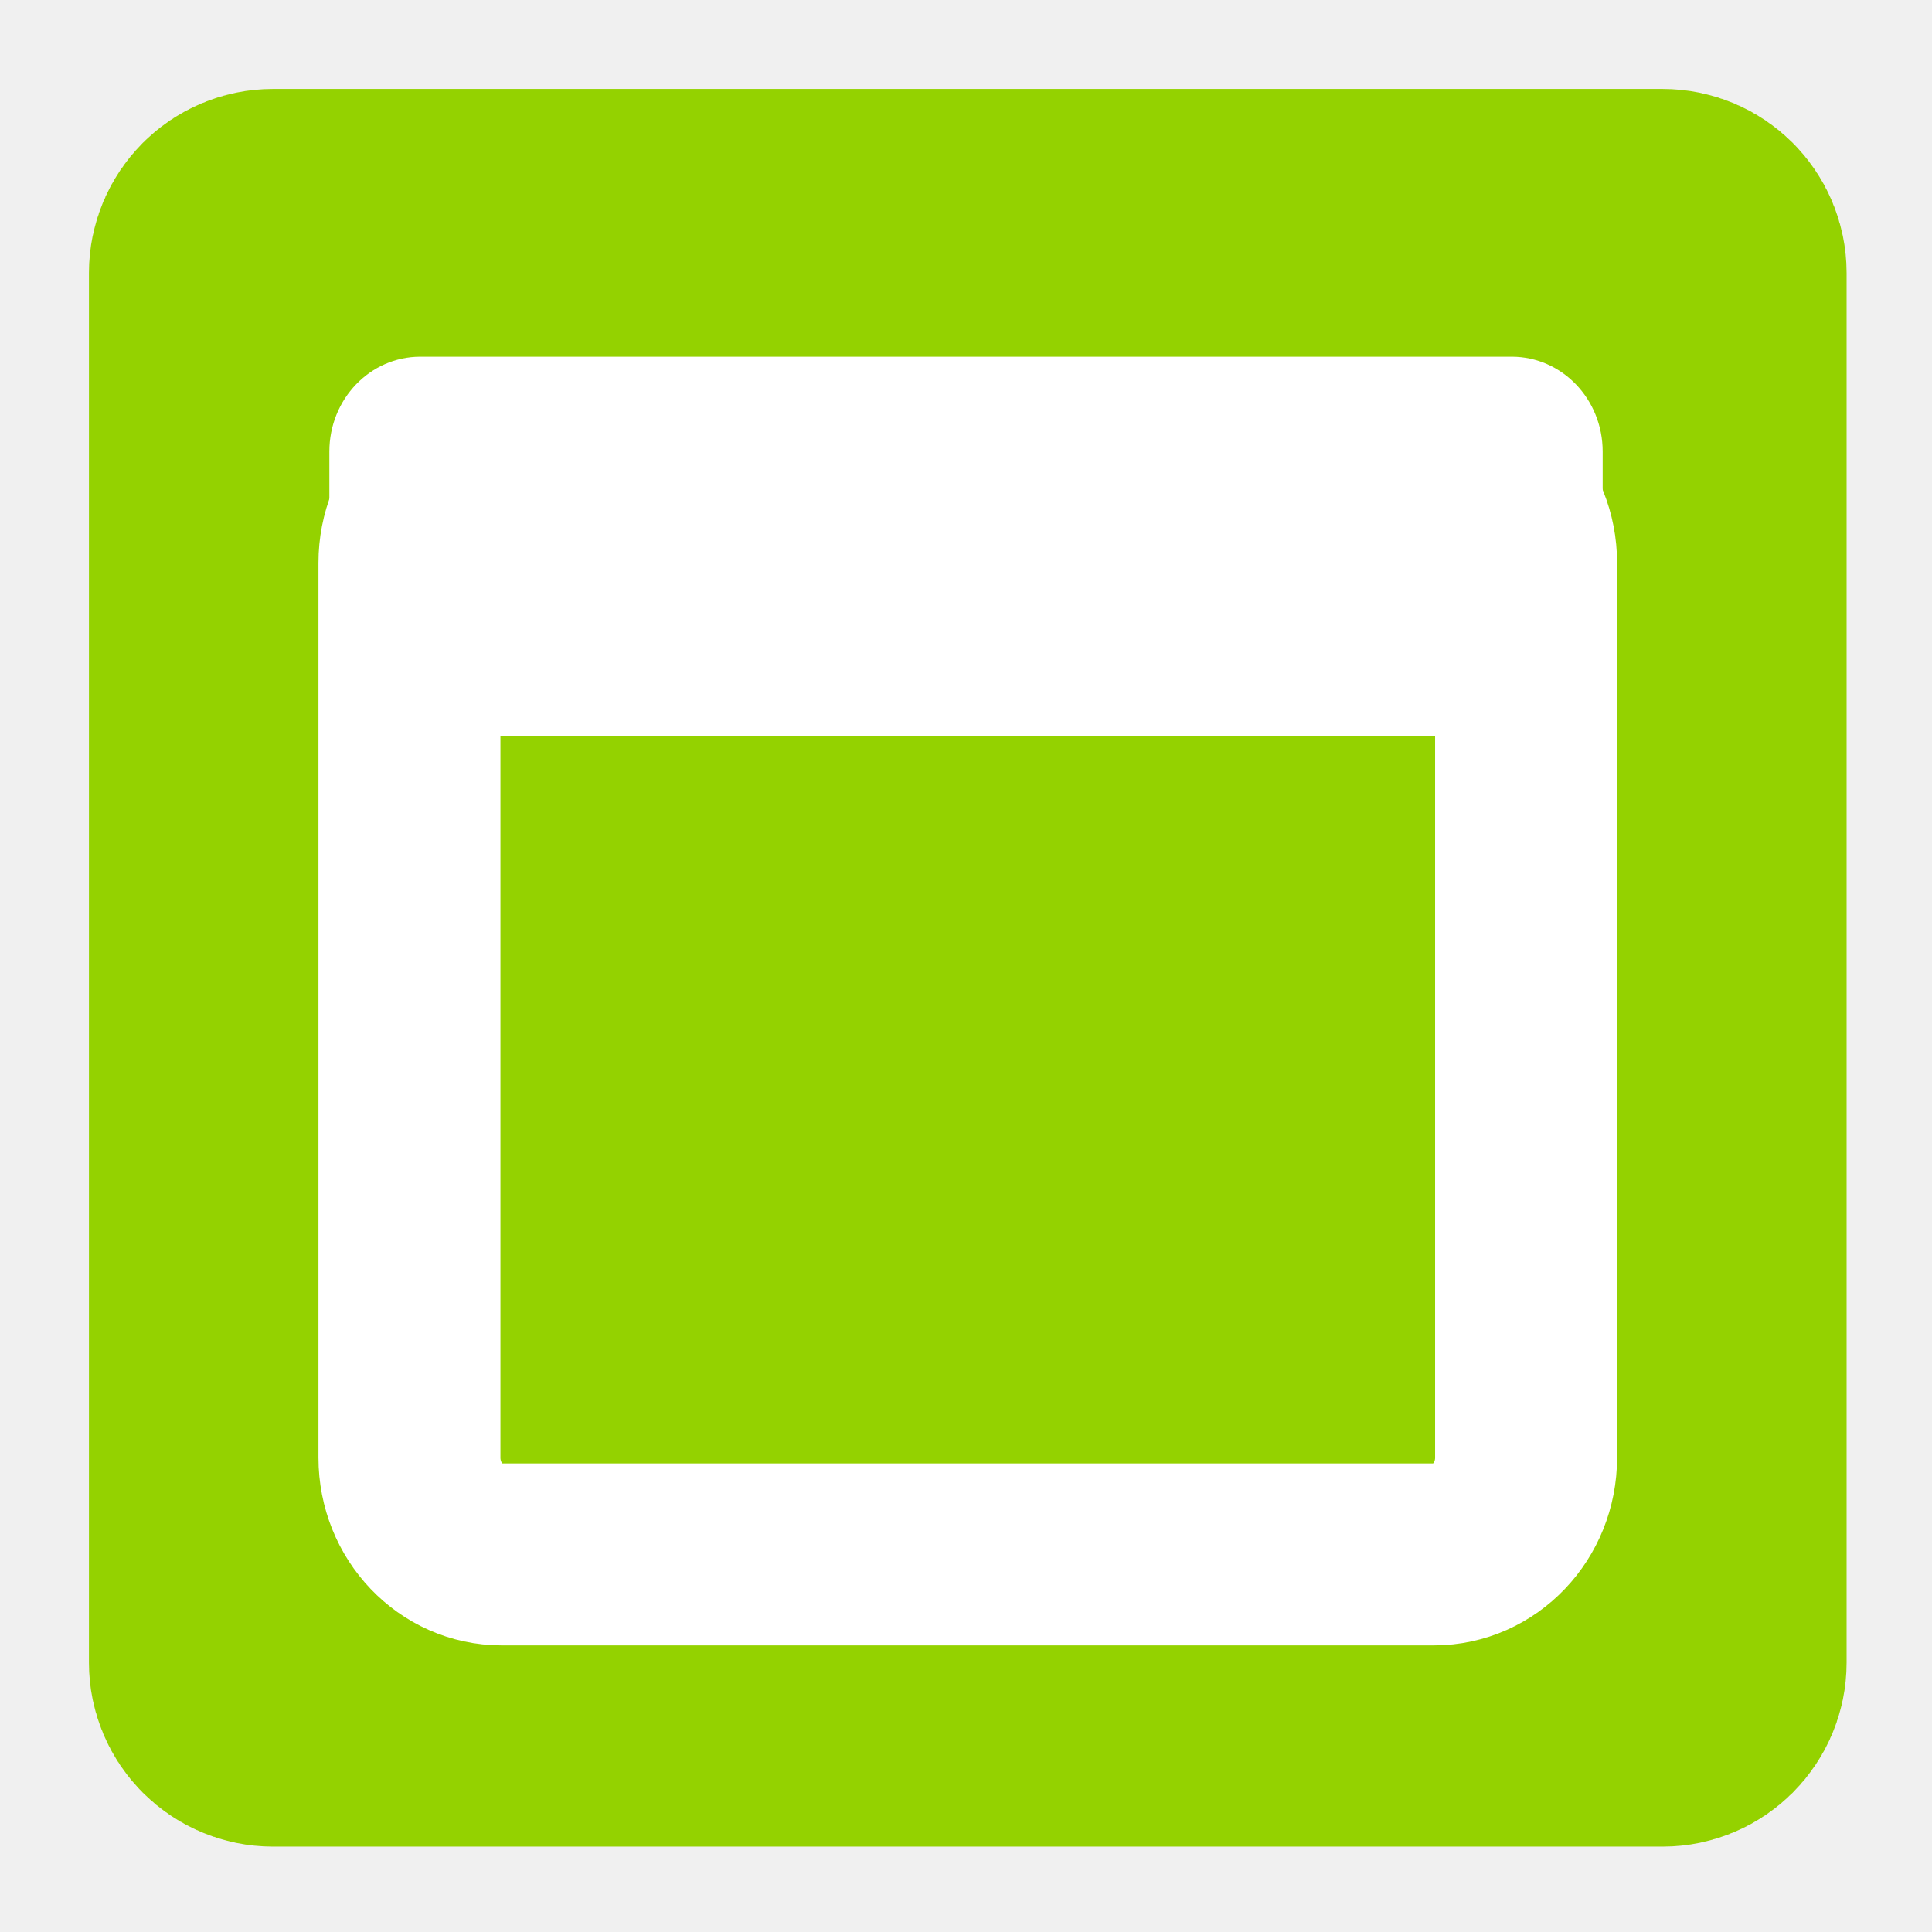
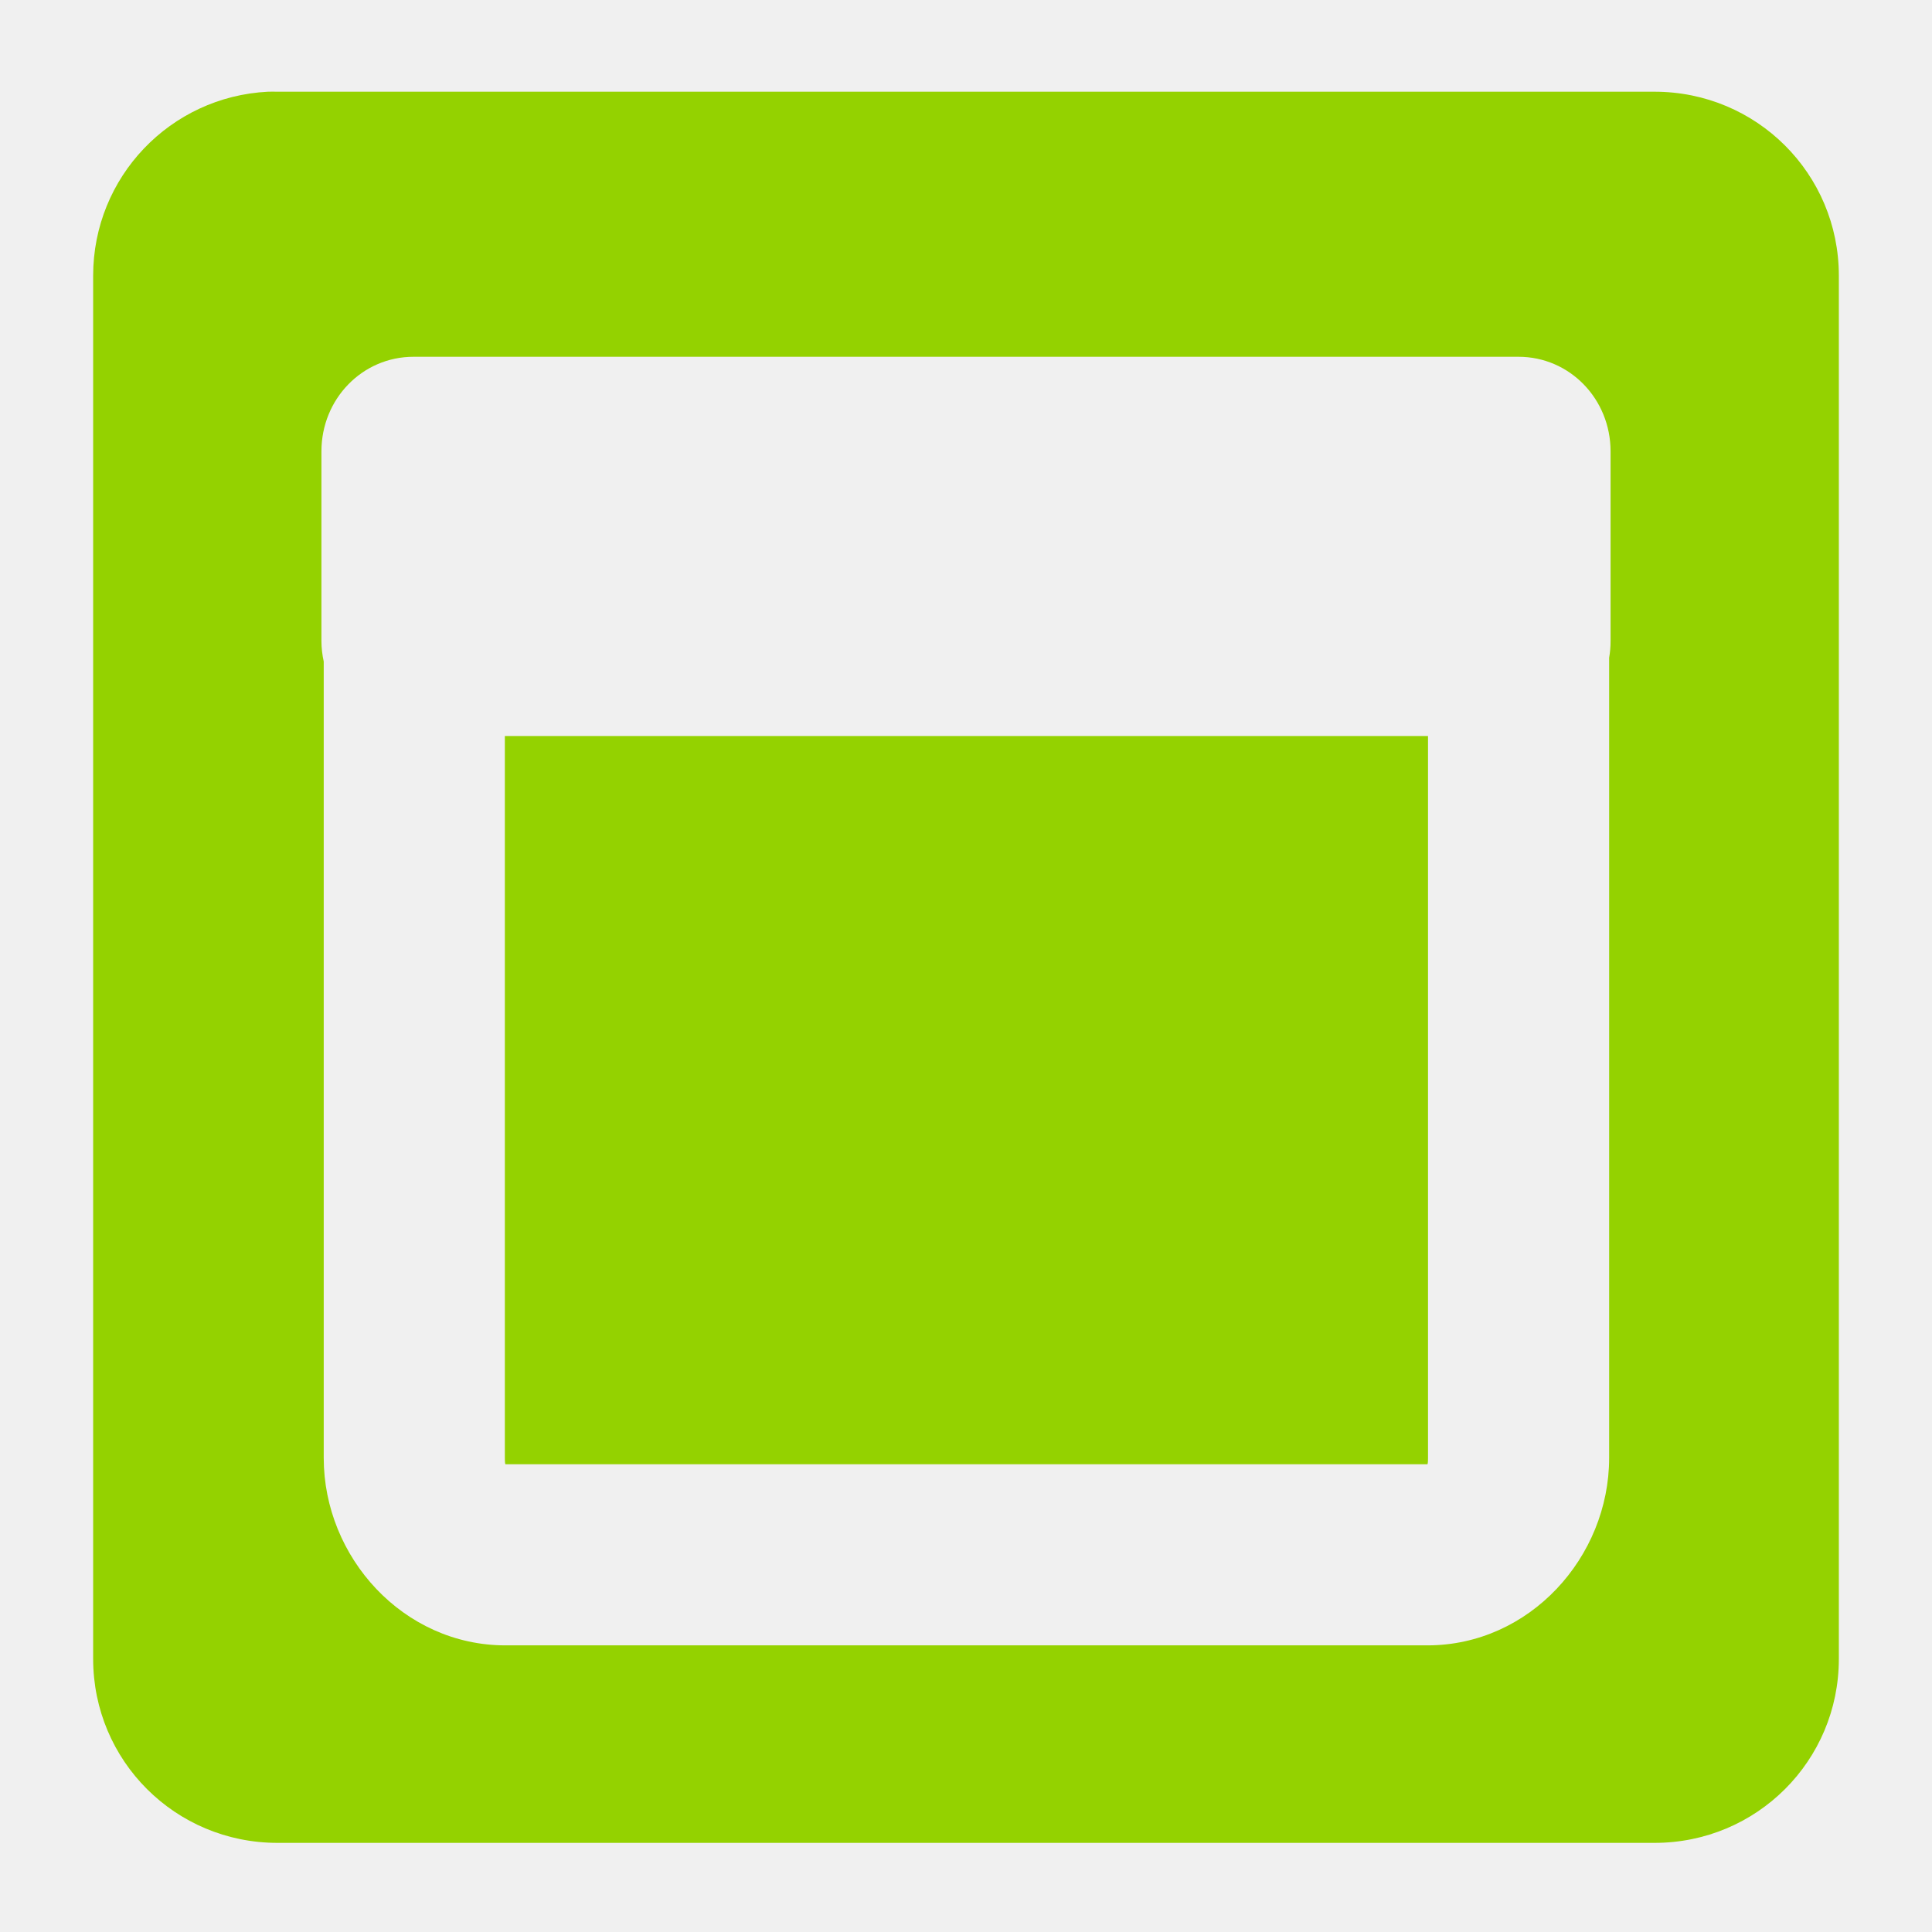
<svg xmlns="http://www.w3.org/2000/svg" xmlns:xlink="http://www.w3.org/1999/xlink" id="svg1340" width="210" height="210" version="1.0">
  <defs id="defs1343">
    <marker orient="auto" refY="0" refX="0" id="Arrow2Send" style="overflow:visible">
      <path id="path8423" style="font-size:12px;fill-rule:evenodd;stroke-width:0.625;stroke-linejoin:round" d="M 8.719,4.034 -2.207,0.016 8.719,-4.002 c -1.745,2.372 -1.735,5.617 -6e-7,8.035 z" transform="matrix(-0.3,0,0,-0.3,0.69,0)" />
    </marker>
    <marker orient="auto" refY="0" refX="0" id="Arrow1Mend" style="overflow:visible">
      <path id="path8447" d="M 0,0 5,-5 -12.5,0 5,5 0,0 z" style="fill-rule:evenodd;stroke:#000000;stroke-width:1pt;marker-start:none" transform="matrix(-0.4,0,0,-0.4,-4,0)" />
    </marker>
    <marker orient="auto" refY="0" refX="0" id="Arrow1Send" style="overflow:visible">
      <path id="path8441" d="M 0,0 5,-5 -12.5,0 5,5 0,0 z" style="fill-rule:evenodd;stroke:#000000;stroke-width:1pt;marker-start:none" transform="matrix(-0.2,0,0,-0.2,-1.2,0)" />
    </marker>
    <marker orient="auto" refY="0" refX="0" id="Arrow2Mend" style="overflow:visible">
      <path id="path8429" style="font-size:12px;fill-rule:evenodd;stroke-width:0.625;stroke-linejoin:round" d="M 8.719,4.034 -2.207,0.016 8.719,-4.002 c -1.745,2.372 -1.735,5.617 -6e-7,8.035 z" transform="scale(-0.6,-0.6)" />
    </marker>
    <marker orient="auto" refY="0" refX="0" id="Arrow2Lend" style="overflow:visible">
      <path id="path8435" style="font-size:12px;fill-rule:evenodd;stroke-width:0.625;stroke-linejoin:round" d="M 8.719,4.034 -2.207,0.016 8.719,-4.002 c -1.745,2.372 -1.735,5.617 -6e-7,8.035 z" transform="matrix(-1.1,0,0,-1.1,-1.1,0)" />
    </marker>
    <linearGradient id="linearGradient9578">
      <stop style="stop-color:#ffffff;stop-opacity:1;" offset="0" id="stop9580" />
      <stop style="stop-color:#d3d3d3;stop-opacity:1;" offset="1" id="stop9582" />
    </linearGradient>
    <linearGradient xlink:href="#linearGradient2250" id="linearGradient3336" x1="-231.198" y1="227.093" x2="-54.282" y2="245.46" gradientUnits="userSpaceOnUse" gradientTransform="translate(308.8946,-111.4211)" />
    <linearGradient id="linearGradient2250">
      <stop style="stop-color:#ff0000;stop-opacity:1;" offset="0" id="stop2252" />
      <stop style="stop-color:#850000;stop-opacity:1;" offset="1" id="stop2254" />
    </linearGradient>
    <linearGradient id="linearGradient2244">
      <stop id="stop2246" offset="0" style="stop-color:#6fff58;stop-opacity:1;" />
      <stop id="stop2248" offset="1" style="stop-color:#327e29;stop-opacity:1;" />
    </linearGradient>
    <linearGradient id="linearGradient2232">
      <stop style="stop-color:#0030ff;stop-opacity:1;" offset="0" id="stop2234" />
      <stop style="stop-color:#02116f;stop-opacity:1;" offset="1" id="stop2236" />
    </linearGradient>
    <linearGradient xlink:href="#linearGradient2250" id="linearGradient1913" gradientUnits="userSpaceOnUse" gradientTransform="translate(308.8946,-111.4211)" x1="-231.198" y1="227.093" x2="-54.282" y2="245.46" />
    <linearGradient xlink:href="#linearGradient2250" id="linearGradient1899" gradientUnits="userSpaceOnUse" gradientTransform="matrix(1.046474,0,0,1.129193,304.9935,-155.0627)" x1="-231.198" y1="227.093" x2="-54.282" y2="245.46" />
    <radialGradient xlink:href="#linearGradient20172-3" id="radialGradient7507" gradientUnits="userSpaceOnUse" gradientTransform="matrix(0.131681,1.11929,-1.53073,0.180085,1405.42,303.648)" cx="66.736" cy="617.75" fx="66.736" fy="617.75" r="75.941" />
    <linearGradient id="linearGradient20172-3">
      <stop style="stop-color:#264773;stop-opacity:1;" offset="0" id="stop20174-4" />
      <stop style="stop-color:#3c6eb4;stop-opacity:0;" offset="1" id="stop20176-2" />
    </linearGradient>
    <radialGradient xlink:href="#linearGradient20180-1" id="radialGradient7509" gradientUnits="userSpaceOnUse" gradientTransform="matrix(1.49685,-0.70451,0.297478,0.632044,44.2577,197.374)" cx="146.08" cy="640.989" fx="146.08" fy="640.989" r="69.303" />
    <linearGradient id="linearGradient20180-1">
      <stop style="stop-color:#f0f4fa;stop-opacity:1;" offset="0" id="stop20182-8" />
      <stop style="stop-color:#3c6eb4;stop-opacity:0;" offset="1" id="stop20184-1" />
    </linearGradient>
    <linearGradient xlink:href="#linearGradient24764-4" id="linearGradient7511" gradientUnits="userSpaceOnUse" gradientTransform="translate(648.598,-217.77)" x1="-195" y1="767.362" x2="-265" y2="687.362" />
    <linearGradient id="linearGradient24764-4">
      <stop style="stop-color:#1f395e;stop-opacity:1;" offset="0" id="stop24766-3" />
      <stop style="stop-color:#1f395e;stop-opacity:0;" offset="1" id="stop24768-0" />
    </linearGradient>
    <radialGradient xlink:href="#linearGradient24826-7" id="radialGradient7513" gradientUnits="userSpaceOnUse" gradientTransform="matrix(1.05292,-2.27197e-8,0,0.0438717,662.622,489.646)" cx="-265" cy="773.773" fx="-265" fy="773.773" r="56.984" />
    <linearGradient id="linearGradient24826-7">
      <stop style="stop-color:#ffffff;stop-opacity:1;" offset="0" id="stop24828-7" />
      <stop style="stop-color:#c8d7ed;stop-opacity:0;" offset="1" id="stop24830-1" />
    </linearGradient>
    <linearGradient xlink:href="#linearGradient24857-0" id="linearGradient7515" gradientUnits="userSpaceOnUse" gradientTransform="translate(648.598,-217.77)" x1="-230" y1="787.362" x2="-245" y2="727.362" />
    <linearGradient id="linearGradient24857-0">
      <stop style="stop-color:#ffffff;stop-opacity:1;" offset="0" id="stop24859-6" />
      <stop style="stop-color:#234069;stop-opacity:0;" offset="1" id="stop24861-6" />
    </linearGradient>
    <linearGradient xlink:href="#linearGradient24764-4" id="linearGradient7517" gradientUnits="userSpaceOnUse" x1="-262.028" y1="685.583" x2="-189.946" y2="767.622" />
    <radialGradient xlink:href="#linearGradient24826-7" id="radialGradient7519" gradientUnits="userSpaceOnUse" gradientTransform="matrix(1.05292,-2.27197e-8,0,0.0438717,14.0239,707.415)" cx="-265" cy="773.773" fx="-265" fy="773.773" r="56.984" />
    <linearGradient id="linearGradient3218">
      <stop style="stop-color:#ffffff;stop-opacity:1;" offset="0" id="stop3220" />
      <stop style="stop-color:#c8d7ed;stop-opacity:0;" offset="1" id="stop3222" />
    </linearGradient>
    <linearGradient xlink:href="#linearGradient24857-0" id="linearGradient7521" gradientUnits="userSpaceOnUse" x1="333.62" y1="514.152" x2="311.14" y2="454.933" />
    <linearGradient id="linearGradient3229">
      <stop style="stop-color:#ffffff;stop-opacity:1;" offset="0" id="stop3231" />
      <stop style="stop-color:#234069;stop-opacity:0;" offset="1" id="stop3233" />
    </linearGradient>
    <radialGradient xlink:href="#linearGradient20180-1" id="radialGradient7523" gradientUnits="userSpaceOnUse" gradientTransform="matrix(1.37135,-0.359923,0.210589,0.802371,-185.951,246.766)" cx="303.956" cy="396.598" fx="303.956" fy="396.598" r="75.938" />
    <linearGradient id="linearGradient3238">
      <stop style="stop-color:#f0f4fa;stop-opacity:1;" offset="0" id="stop3240" />
      <stop style="stop-color:#3c6eb4;stop-opacity:0;" offset="1" id="stop3242" />
    </linearGradient>
    <radialGradient r="75.938" fy="396.598" fx="303.956" cy="396.598" cx="303.956" gradientTransform="matrix(1.37135,-0.359923,0.210589,0.802371,-185.951,246.766)" gradientUnits="userSpaceOnUse" id="radialGradient3259" xlink:href="#linearGradient20180-1" />
    <radialGradient xlink:href="#linearGradient20180-1" id="radialGradient3245" gradientUnits="userSpaceOnUse" gradientTransform="matrix(1.37135,-0.359923,0.210589,0.802371,-314.9776,40.1905)" cx="303.956" cy="396.598" fx="303.956" fy="396.598" r="75.938" />
    <linearGradient xlink:href="#linearGradient24857-0" id="linearGradient3249" gradientUnits="userSpaceOnUse" x1="333.62" y1="514.152" x2="311.14" y2="454.933" gradientTransform="translate(-129.0265,-206.5755)" />
    <linearGradient xlink:href="#linearGradient24857-0" id="linearGradient3256" gradientUnits="userSpaceOnUse" gradientTransform="translate(519.5715,-424.3455)" x1="-230" y1="787.362" x2="-245" y2="727.362" />
    <radialGradient xlink:href="#linearGradient24826-7" id="radialGradient3260" gradientUnits="userSpaceOnUse" gradientTransform="matrix(1.05292,-2.27197e-8,0,0.0438717,533.5955,283.0705)" cx="-265" cy="773.773" fx="-265" fy="773.773" r="56.984" />
    <linearGradient xlink:href="#linearGradient24764-4" id="linearGradient3263" gradientUnits="userSpaceOnUse" gradientTransform="translate(519.5715,-424.3455)" x1="-195" y1="767.362" x2="-265" y2="687.362" />
    <radialGradient xlink:href="#linearGradient20180-1" id="radialGradient3266" gradientUnits="userSpaceOnUse" gradientTransform="matrix(1.49685,-0.70451,0.297478,0.632044,-84.76885,-9.2015)" cx="146.08" cy="640.989" fx="146.08" fy="640.989" r="69.303" />
    <radialGradient xlink:href="#linearGradient20172-3" id="radialGradient3269" gradientUnits="userSpaceOnUse" gradientTransform="matrix(0.131681,1.11929,-1.53073,0.180085,1276.393,97.0725)" cx="66.736" cy="617.75" fx="66.736" fy="617.75" r="75.941" />
    <radialGradient xlink:href="#linearGradient20172-3" id="radialGradient3327" gradientUnits="userSpaceOnUse" gradientTransform="matrix(0.131681,1.11929,-1.53073,0.180085,1276.393,97.0725)" cx="66.736" cy="617.75" fx="66.736" fy="617.75" r="75.941" />
    <radialGradient xlink:href="#linearGradient20180-1" id="radialGradient3329" gradientUnits="userSpaceOnUse" gradientTransform="matrix(1.49685,-0.70451,0.297478,0.632044,-84.76885,-9.2015)" cx="146.08" cy="640.989" fx="146.08" fy="640.989" r="69.303" />
    <linearGradient xlink:href="#linearGradient24764-4" id="linearGradient3331" gradientUnits="userSpaceOnUse" gradientTransform="translate(519.5715,-424.3455)" x1="-195" y1="767.362" x2="-265" y2="687.362" />
    <radialGradient xlink:href="#linearGradient24826-7" id="radialGradient3333" gradientUnits="userSpaceOnUse" gradientTransform="matrix(1.05292,-2.27197e-8,0,0.0438717,533.5955,283.0705)" cx="-265" cy="773.773" fx="-265" fy="773.773" r="56.984" />
    <linearGradient xlink:href="#linearGradient24857-0" id="linearGradient3335" gradientUnits="userSpaceOnUse" gradientTransform="translate(519.5715,-424.3455)" x1="-230" y1="787.362" x2="-245" y2="727.362" />
    <linearGradient id="linearGradient20172-3-1">
      <stop style="stop-color:#264773;stop-opacity:1;" offset="0" id="stop20174-4-4" />
      <stop style="stop-color:#3c6eb4;stop-opacity:0;" offset="1" id="stop20176-2-7" />
    </linearGradient>
    <linearGradient id="linearGradient20180-1-0">
      <stop style="stop-color:#f0f4fa;stop-opacity:1;" offset="0" id="stop20182-8-0" />
      <stop style="stop-color:#3c6eb4;stop-opacity:0;" offset="1" id="stop20184-1-5" />
    </linearGradient>
    <linearGradient id="linearGradient24826-7-5">
      <stop style="stop-color:#ffffff;stop-opacity:1;" offset="0" id="stop24828-7-6" />
      <stop style="stop-color:#c8d7ed;stop-opacity:0;" offset="1" id="stop24830-1-0" />
    </linearGradient>
    <linearGradient xlink:href="#linearGradient24857-0-7" id="linearGradient3335-4" gradientUnits="userSpaceOnUse" gradientTransform="translate(519.5715,-424.3455)" x1="-230" y1="787.362" x2="-245" y2="727.362" />
    <linearGradient id="linearGradient24857-0-7">
      <stop style="stop-color:#ffffff;stop-opacity:1;" offset="0" id="stop24859-6-8" />
      <stop style="stop-color:#234069;stop-opacity:0;" offset="1" id="stop24861-6-6" />
    </linearGradient>
    <radialGradient xlink:href="#linearGradient20172-3-0" id="radialGradient3327-4" gradientUnits="userSpaceOnUse" gradientTransform="matrix(0.131681,1.11929,-1.53073,0.180085,1276.393,97.0725)" cx="66.736" cy="617.75" fx="66.736" fy="617.75" r="75.941" />
    <linearGradient id="linearGradient20172-3-0">
      <stop style="stop-color:#264773;stop-opacity:1;" offset="0" id="stop20174-4-9" />
      <stop style="stop-color:#3c6eb4;stop-opacity:0;" offset="1" id="stop20176-2-4" />
    </linearGradient>
    <radialGradient xlink:href="#linearGradient20180-1-8" id="radialGradient3329-8" gradientUnits="userSpaceOnUse" gradientTransform="matrix(1.49685,-0.70451,0.297478,0.632044,-84.76885,-9.2015)" cx="146.08" cy="640.989" fx="146.08" fy="640.989" r="69.303" />
    <linearGradient id="linearGradient20180-1-8">
      <stop style="stop-color:#f0f4fa;stop-opacity:1;" offset="0" id="stop20182-8-2" />
      <stop style="stop-color:#3c6eb4;stop-opacity:0;" offset="1" id="stop20184-1-4" />
    </linearGradient>
    <linearGradient xlink:href="#linearGradient24764-4-5" id="linearGradient3331-5" gradientUnits="userSpaceOnUse" gradientTransform="translate(519.5715,-424.3455)" x1="-195" y1="767.362" x2="-265" y2="687.362" />
    <linearGradient id="linearGradient24764-4-5">
      <stop style="stop-color:#1f395e;stop-opacity:1;" offset="0" id="stop24766-3-1" />
      <stop style="stop-color:#1f395e;stop-opacity:0;" offset="1" id="stop24768-0-7" />
    </linearGradient>
-     <filter color-interpolation-filters="sRGB" id="filter24784-1-1">
-       <feGaussianBlur stdDeviation="0.373" id="feGaussianBlur24786-8-1" />
-     </filter>
    <radialGradient xlink:href="#linearGradient24826-7-2" id="radialGradient3333-5" gradientUnits="userSpaceOnUse" gradientTransform="matrix(1.05292,-2.27197e-8,0,0.0438717,533.5955,283.0705)" cx="-265" cy="773.773" fx="-265" fy="773.773" r="56.984" />
    <linearGradient id="linearGradient24826-7-2">
      <stop style="stop-color:#ffffff;stop-opacity:1;" offset="0" id="stop24828-7-7" />
      <stop style="stop-color:#c8d7ed;stop-opacity:0;" offset="1" id="stop24830-1-6" />
    </linearGradient>
-     <filter color-interpolation-filters="sRGB" id="filter24877-4-1" x="-0.013" width="1.025" y="-0.286" height="1.571">
-       <feGaussianBlur stdDeviation="0.595" id="feGaussianBlur24879-9-4" />
-     </filter>
    <linearGradient xlink:href="#linearGradient24857-0-3" id="linearGradient3335-2" gradientUnits="userSpaceOnUse" gradientTransform="translate(519.5715,-424.3455)" x1="-230" y1="787.362" x2="-245" y2="727.362" />
    <linearGradient id="linearGradient24857-0-3">
      <stop style="stop-color:#ffffff;stop-opacity:1;" offset="0" id="stop24859-6-2" />
      <stop style="stop-color:#234069;stop-opacity:0;" offset="1" id="stop24861-6-2" />
    </linearGradient>
-     <filter color-interpolation-filters="sRGB" id="filter24869-1-1">
-       <feGaussianBlur stdDeviation="0.955" id="feGaussianBlur24871-0-6" />
-     </filter>
  </defs>
-   <rect style="fill:#94d200;stroke:#94d200;stroke-width:30;stroke-linecap:round;stroke-linejoin:round;stroke-miterlimit:4;stroke-opacity:1;stroke-dasharray:none" id="rect4146" width="161.05" height="161.05" x="24.667" y="24.667" rx="5" ry="5" />
-   <rect style="fill:#ffffff;fill-opacity:1;stroke:none" id="rect5299" width="138.402" height="41.215" x="35.801" y="38.772" rx="9.886" ry="10.304" />
-   <rect style="fill:none;stroke:#ffffff;stroke-width:19.78;stroke-miterlimit:4;stroke-dasharray:none" id="rect5309" width="121.373" height="118.293" x="44.506" y="50.663" rx="10.018" ry="10.515" />
+   <path style="fill:#94d200;stroke:none" d="M 29.125 9.969 C 18.512 10.502 10.125 19.235 10.125 29.969 L 10.125 180.312 C 10.125 191.393 19.059 200.312 30.156 200.312 L 179.844 200.312 C 190.941 200.312 199.875 191.393 199.875 180.312 L 199.875 29.969 C 199.875 18.889 190.941 9.969 179.844 9.969 L 30.156 9.969 C 29.809 9.969 29.467 9.952 29.125 9.969 z M 44.938 38.781 L 165.062 38.781 C 170.607 38.781 175.062 43.354 175.062 49.062 L 175.062 69.688 C 175.062 70.312 175.009 70.907 174.906 71.5 L 174.906 158.469 C 174.906 169.271 166.255 178.844 155.156 178.844 L 54.938 178.844 C 43.839 178.844 35.188 169.271 35.188 158.469 L 35.188 71.906 C 35.034 71.186 34.938 70.457 34.938 69.688 L 34.938 49.062 C 34.938 43.354 39.393 38.781 44.938 38.781 z M 54.875 80 L 54.875 158.469 C 54.875 159.005 54.913 159.131 54.938 159.156 C 54.968 159.156 54.969 159.154 54.969 159.156 L 155.156 159.156 C 155.18 159.131 155.219 159.005 155.219 158.469 L 155.219 80 L 54.875 80 z " id="rect4146" />
</svg>
